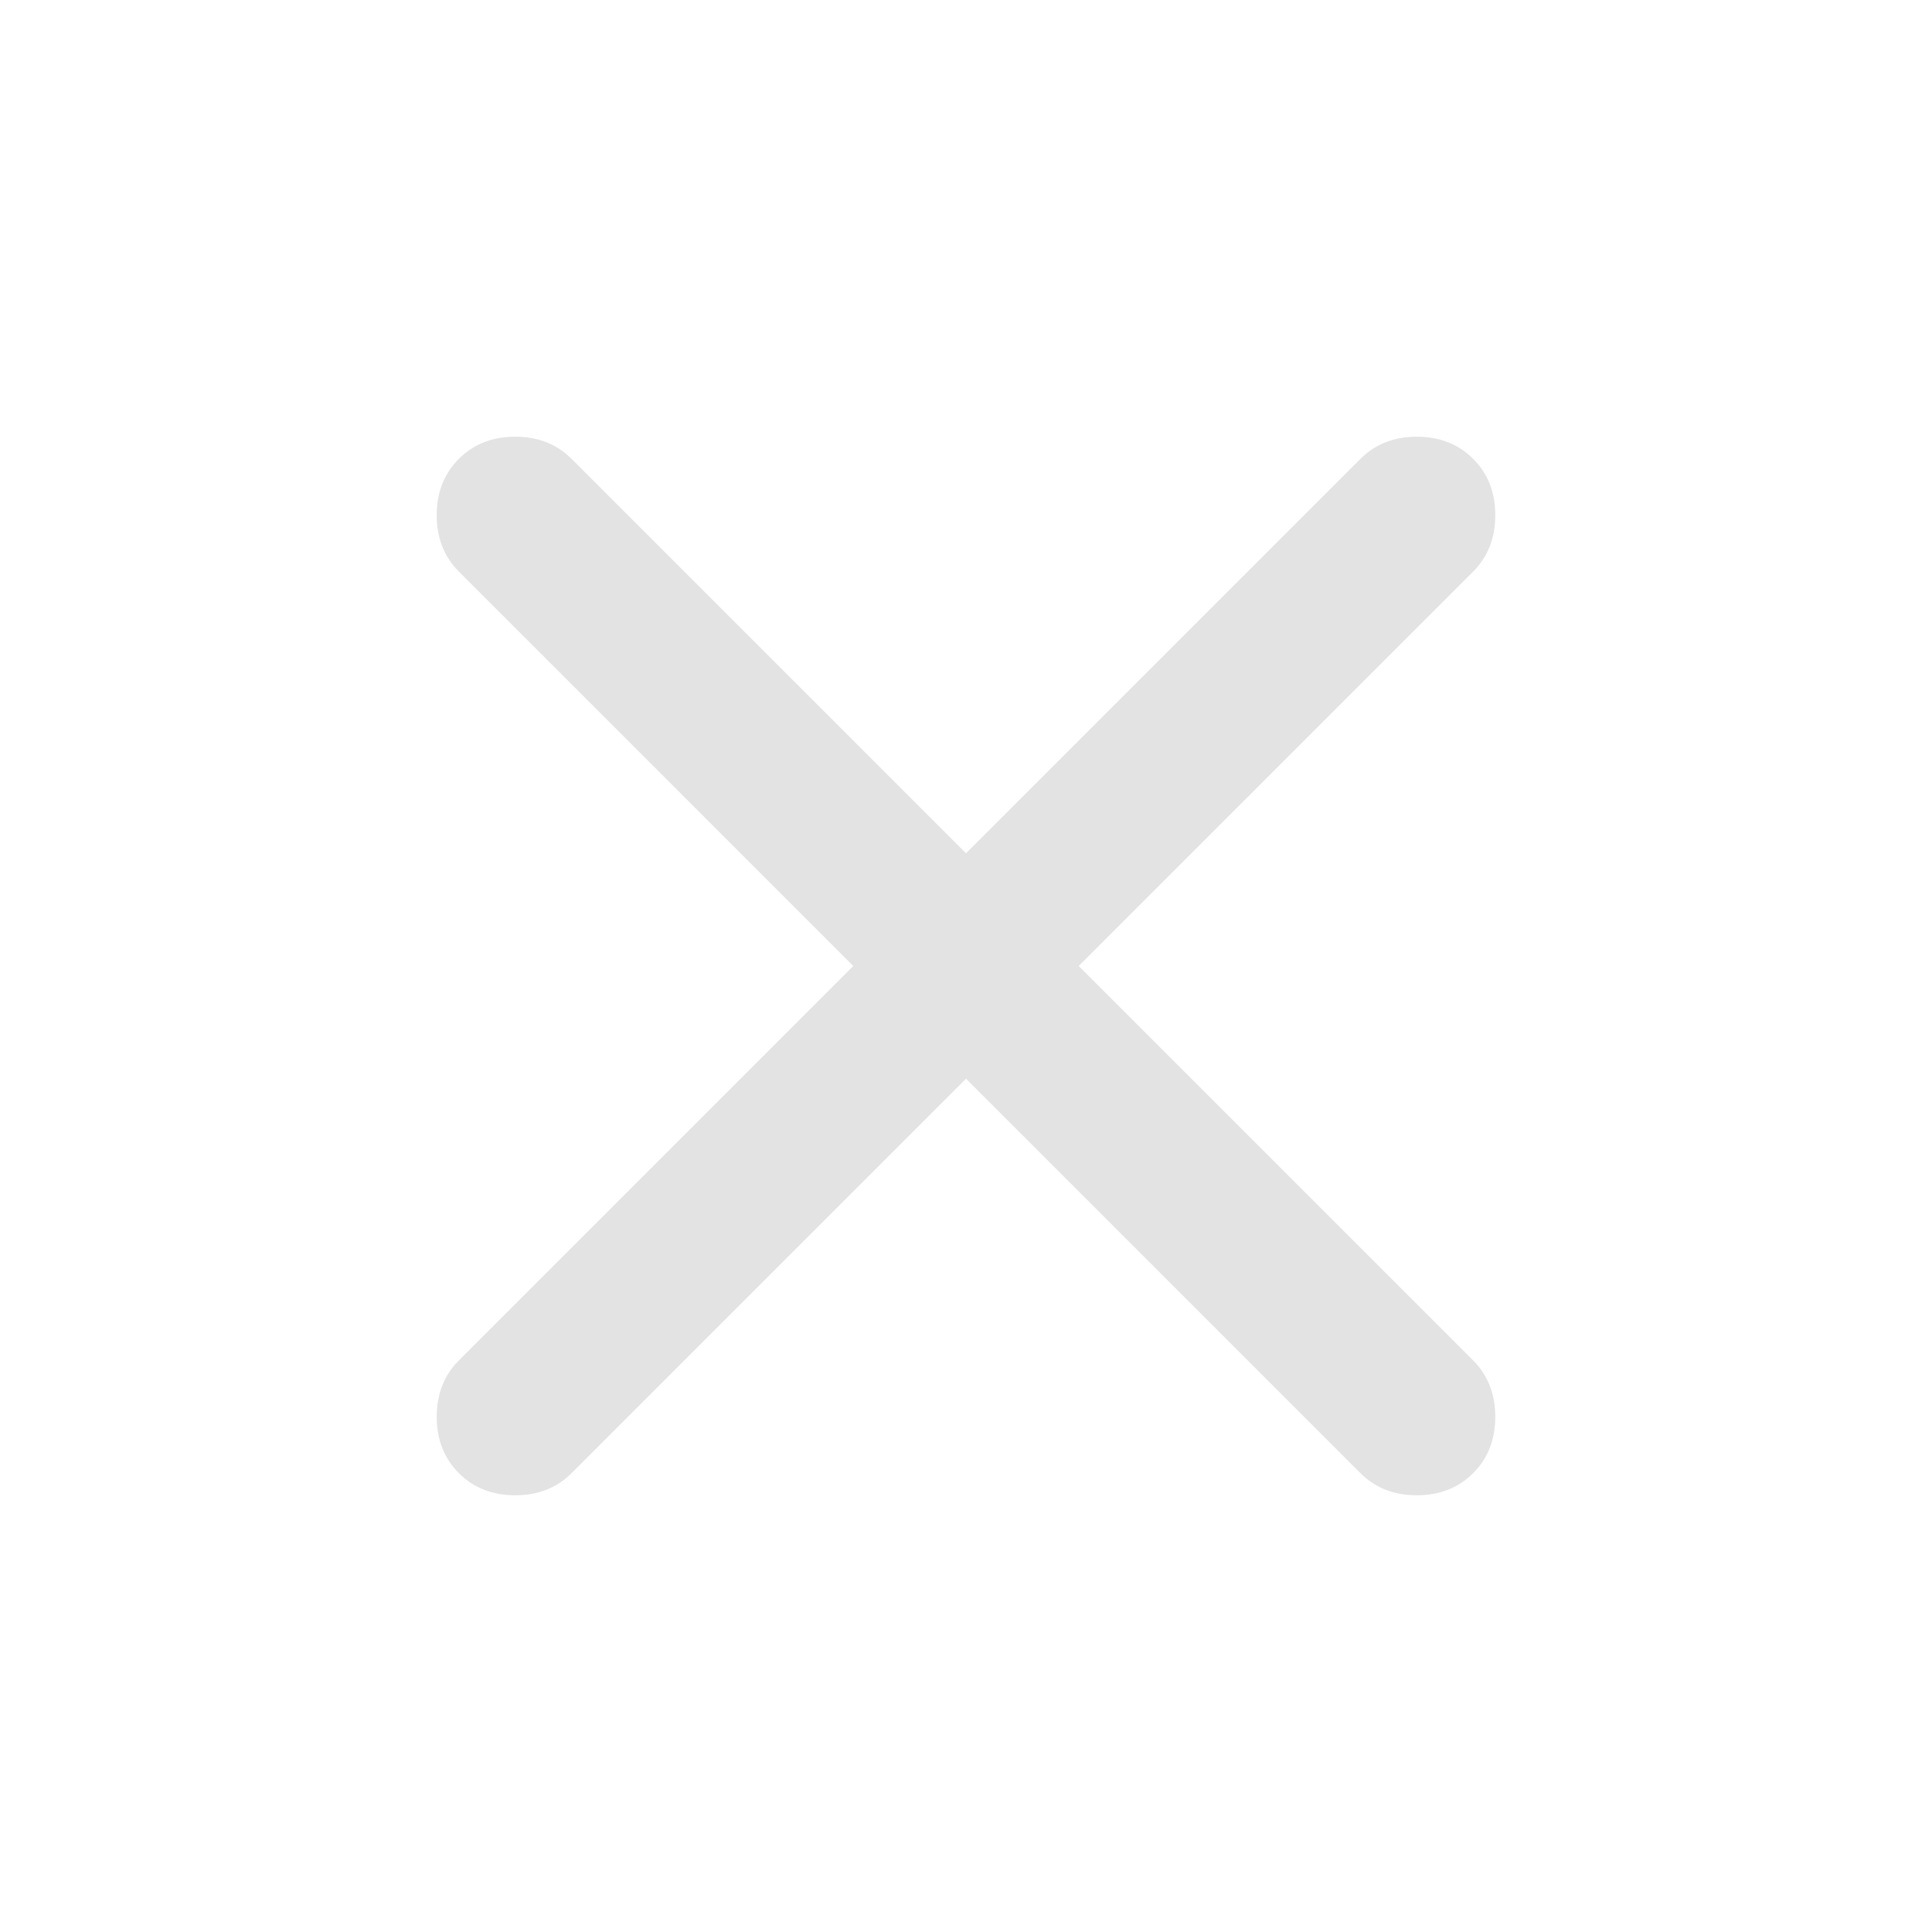
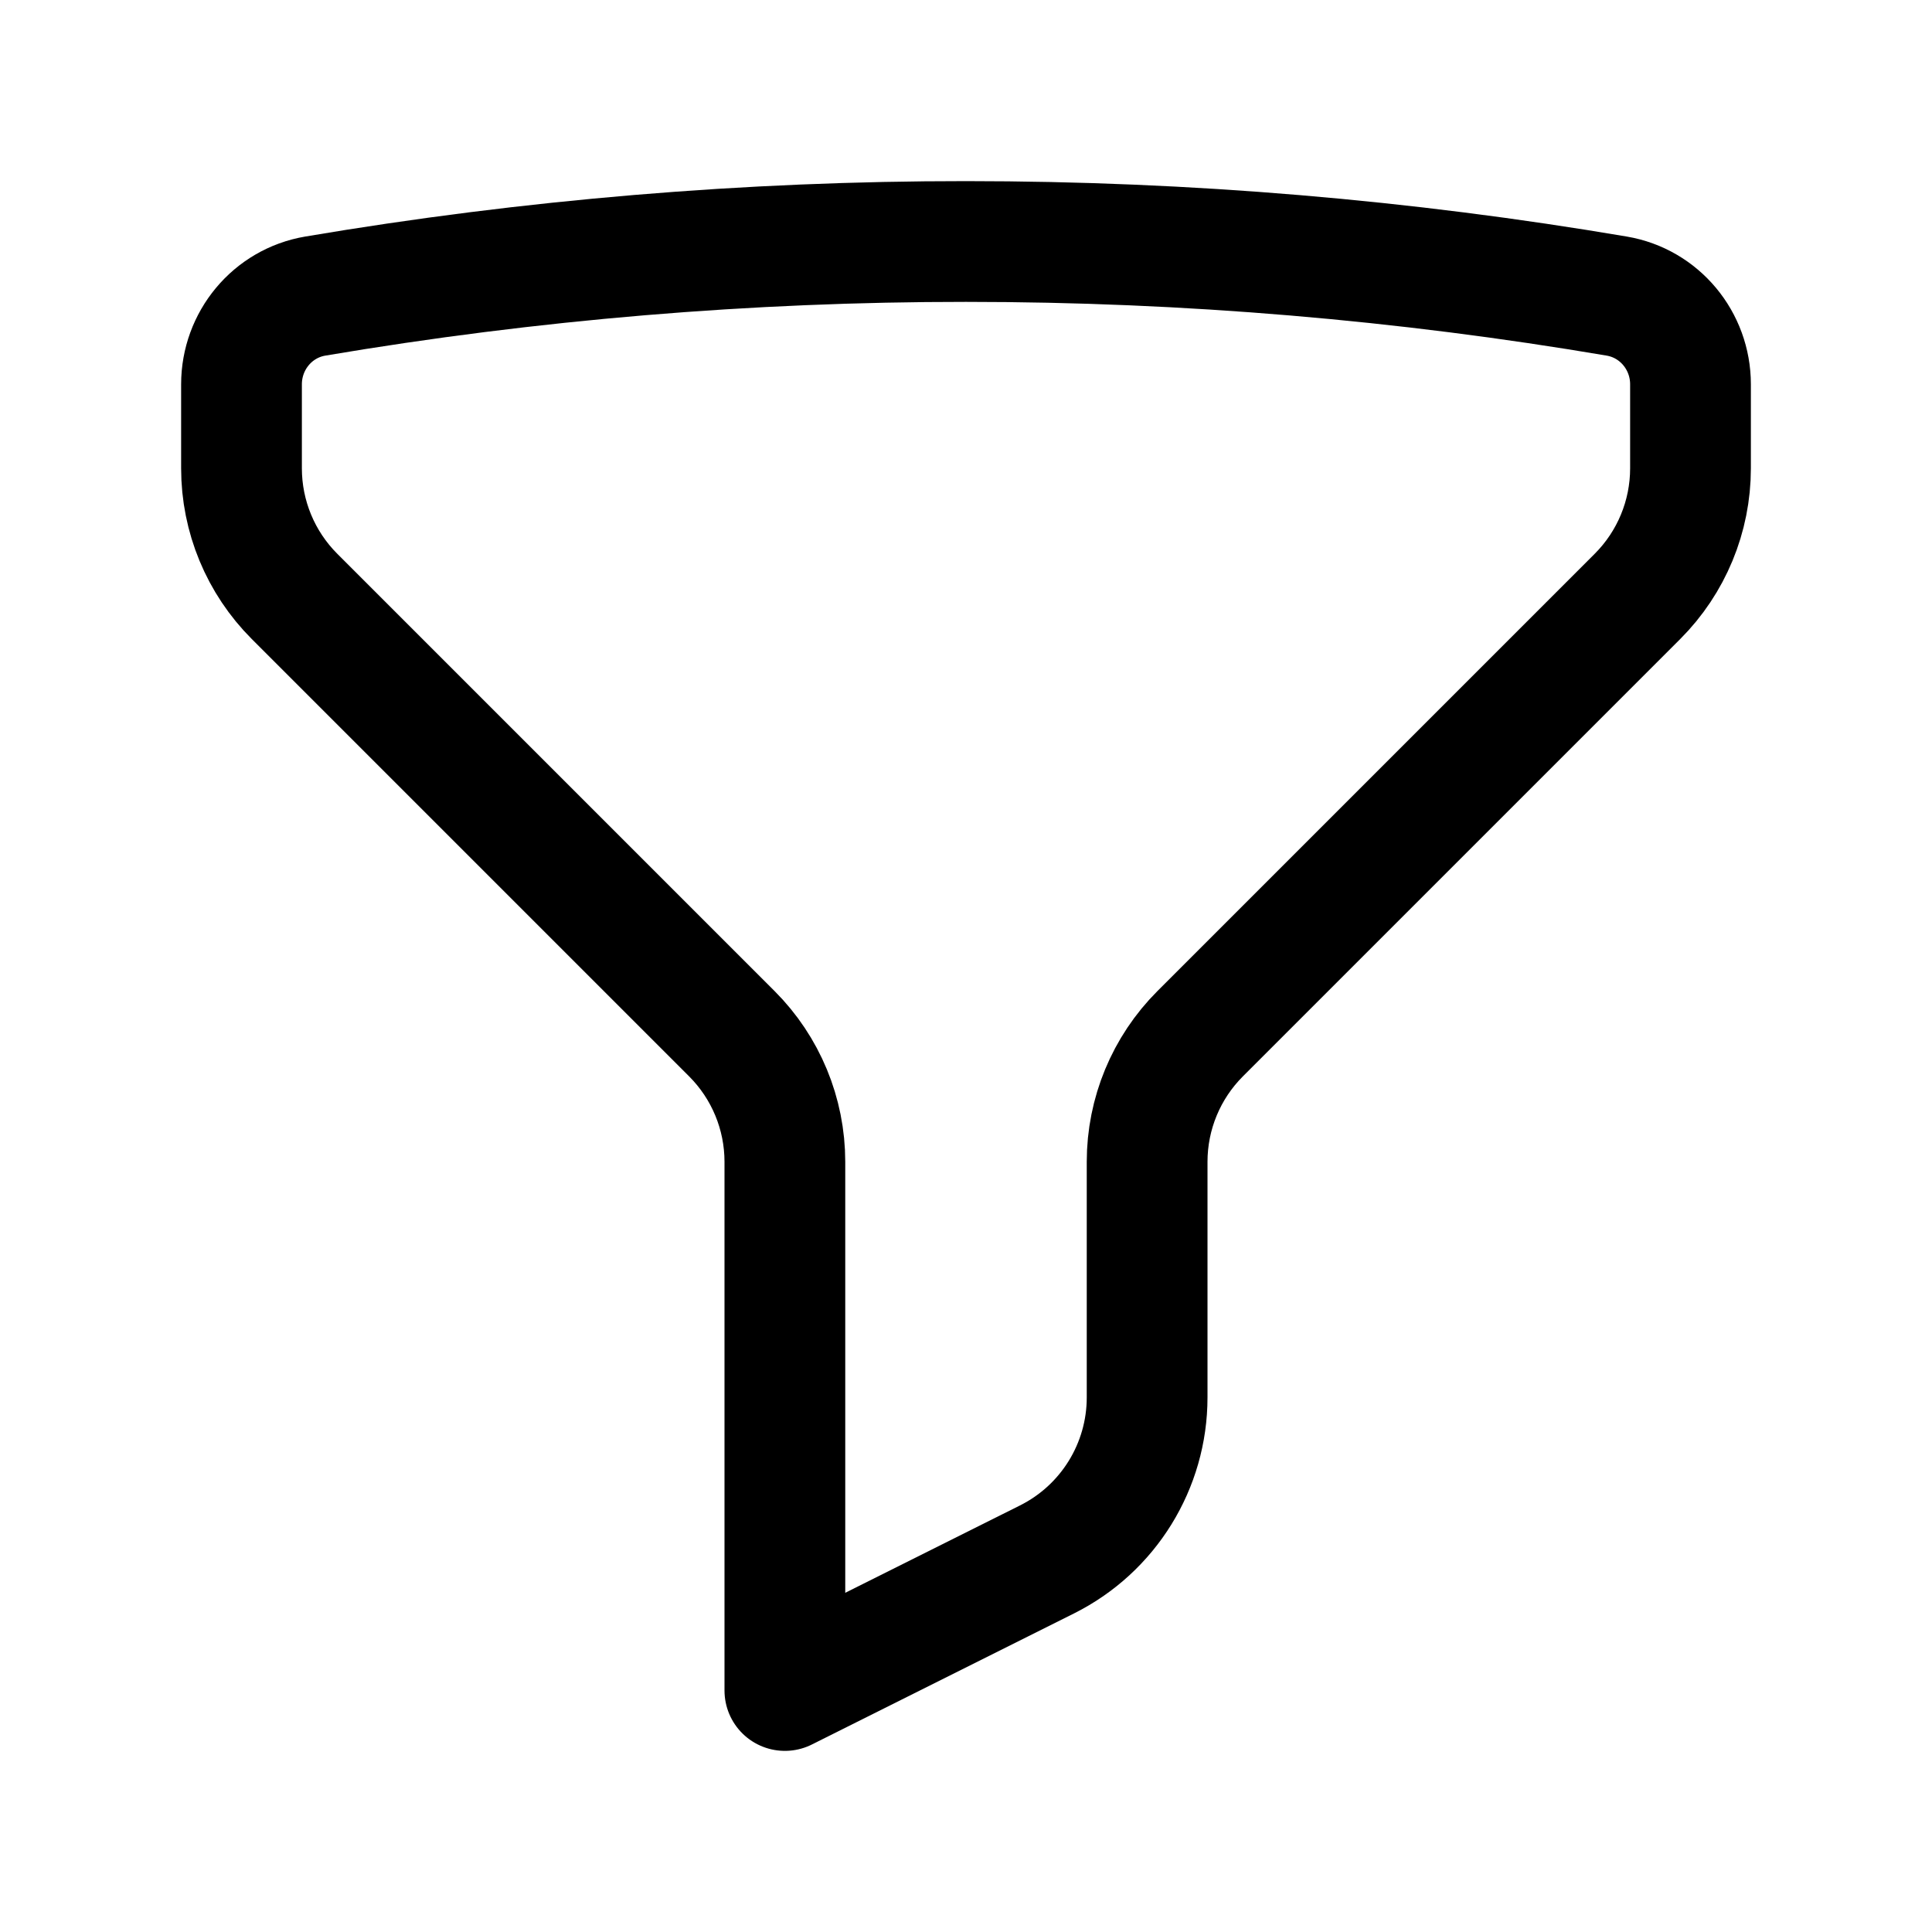
- <svg xmlns="http://www.w3.org/2000/svg" height="24px" viewBox="0 -960 960 960" width="24px" fill="#e3e3e3">
-   <path d="M480-424 284-228q-11 11-28 11t-28-11q-11-11-11-28t11-28l196-196-196-196q-11-11-11-28t11-28q11-11 28-11t28 11l196 196 196-196q11-11 28-11t28 11q11 11 11 28t-11 28L536-480l196 196q11 11 11 28t-11 28q-11 11-28 11t-28-11L480-424Z" />
+ <svg xmlns="http://www.w3.org/2000/svg" fill="none" viewBox="0 0 24 24" stroke-width="1.5" stroke="currentColor" class="size-6">
+   <path stroke-linecap="round" stroke-linejoin="round" d="M12 3c2.755 0 5.455.232 8.083.678.533.09.917.556.917 1.096v1.044a2.25 2.25 0 0 1-.659 1.591l-5.432 5.432a2.25 2.25 0 0 0-.659 1.591v2.927a2.25 2.25 0 0 1-1.244 2.013L9.75 21v-6.568a2.25 2.25 0 0 0-.659-1.591L3.659 7.409A2.25 2.25 0 0 1 3 5.818V4.774c0-.54.384-1.006.917-1.096A48.32 48.32 0 0 1 12 3Z" />
</svg>
